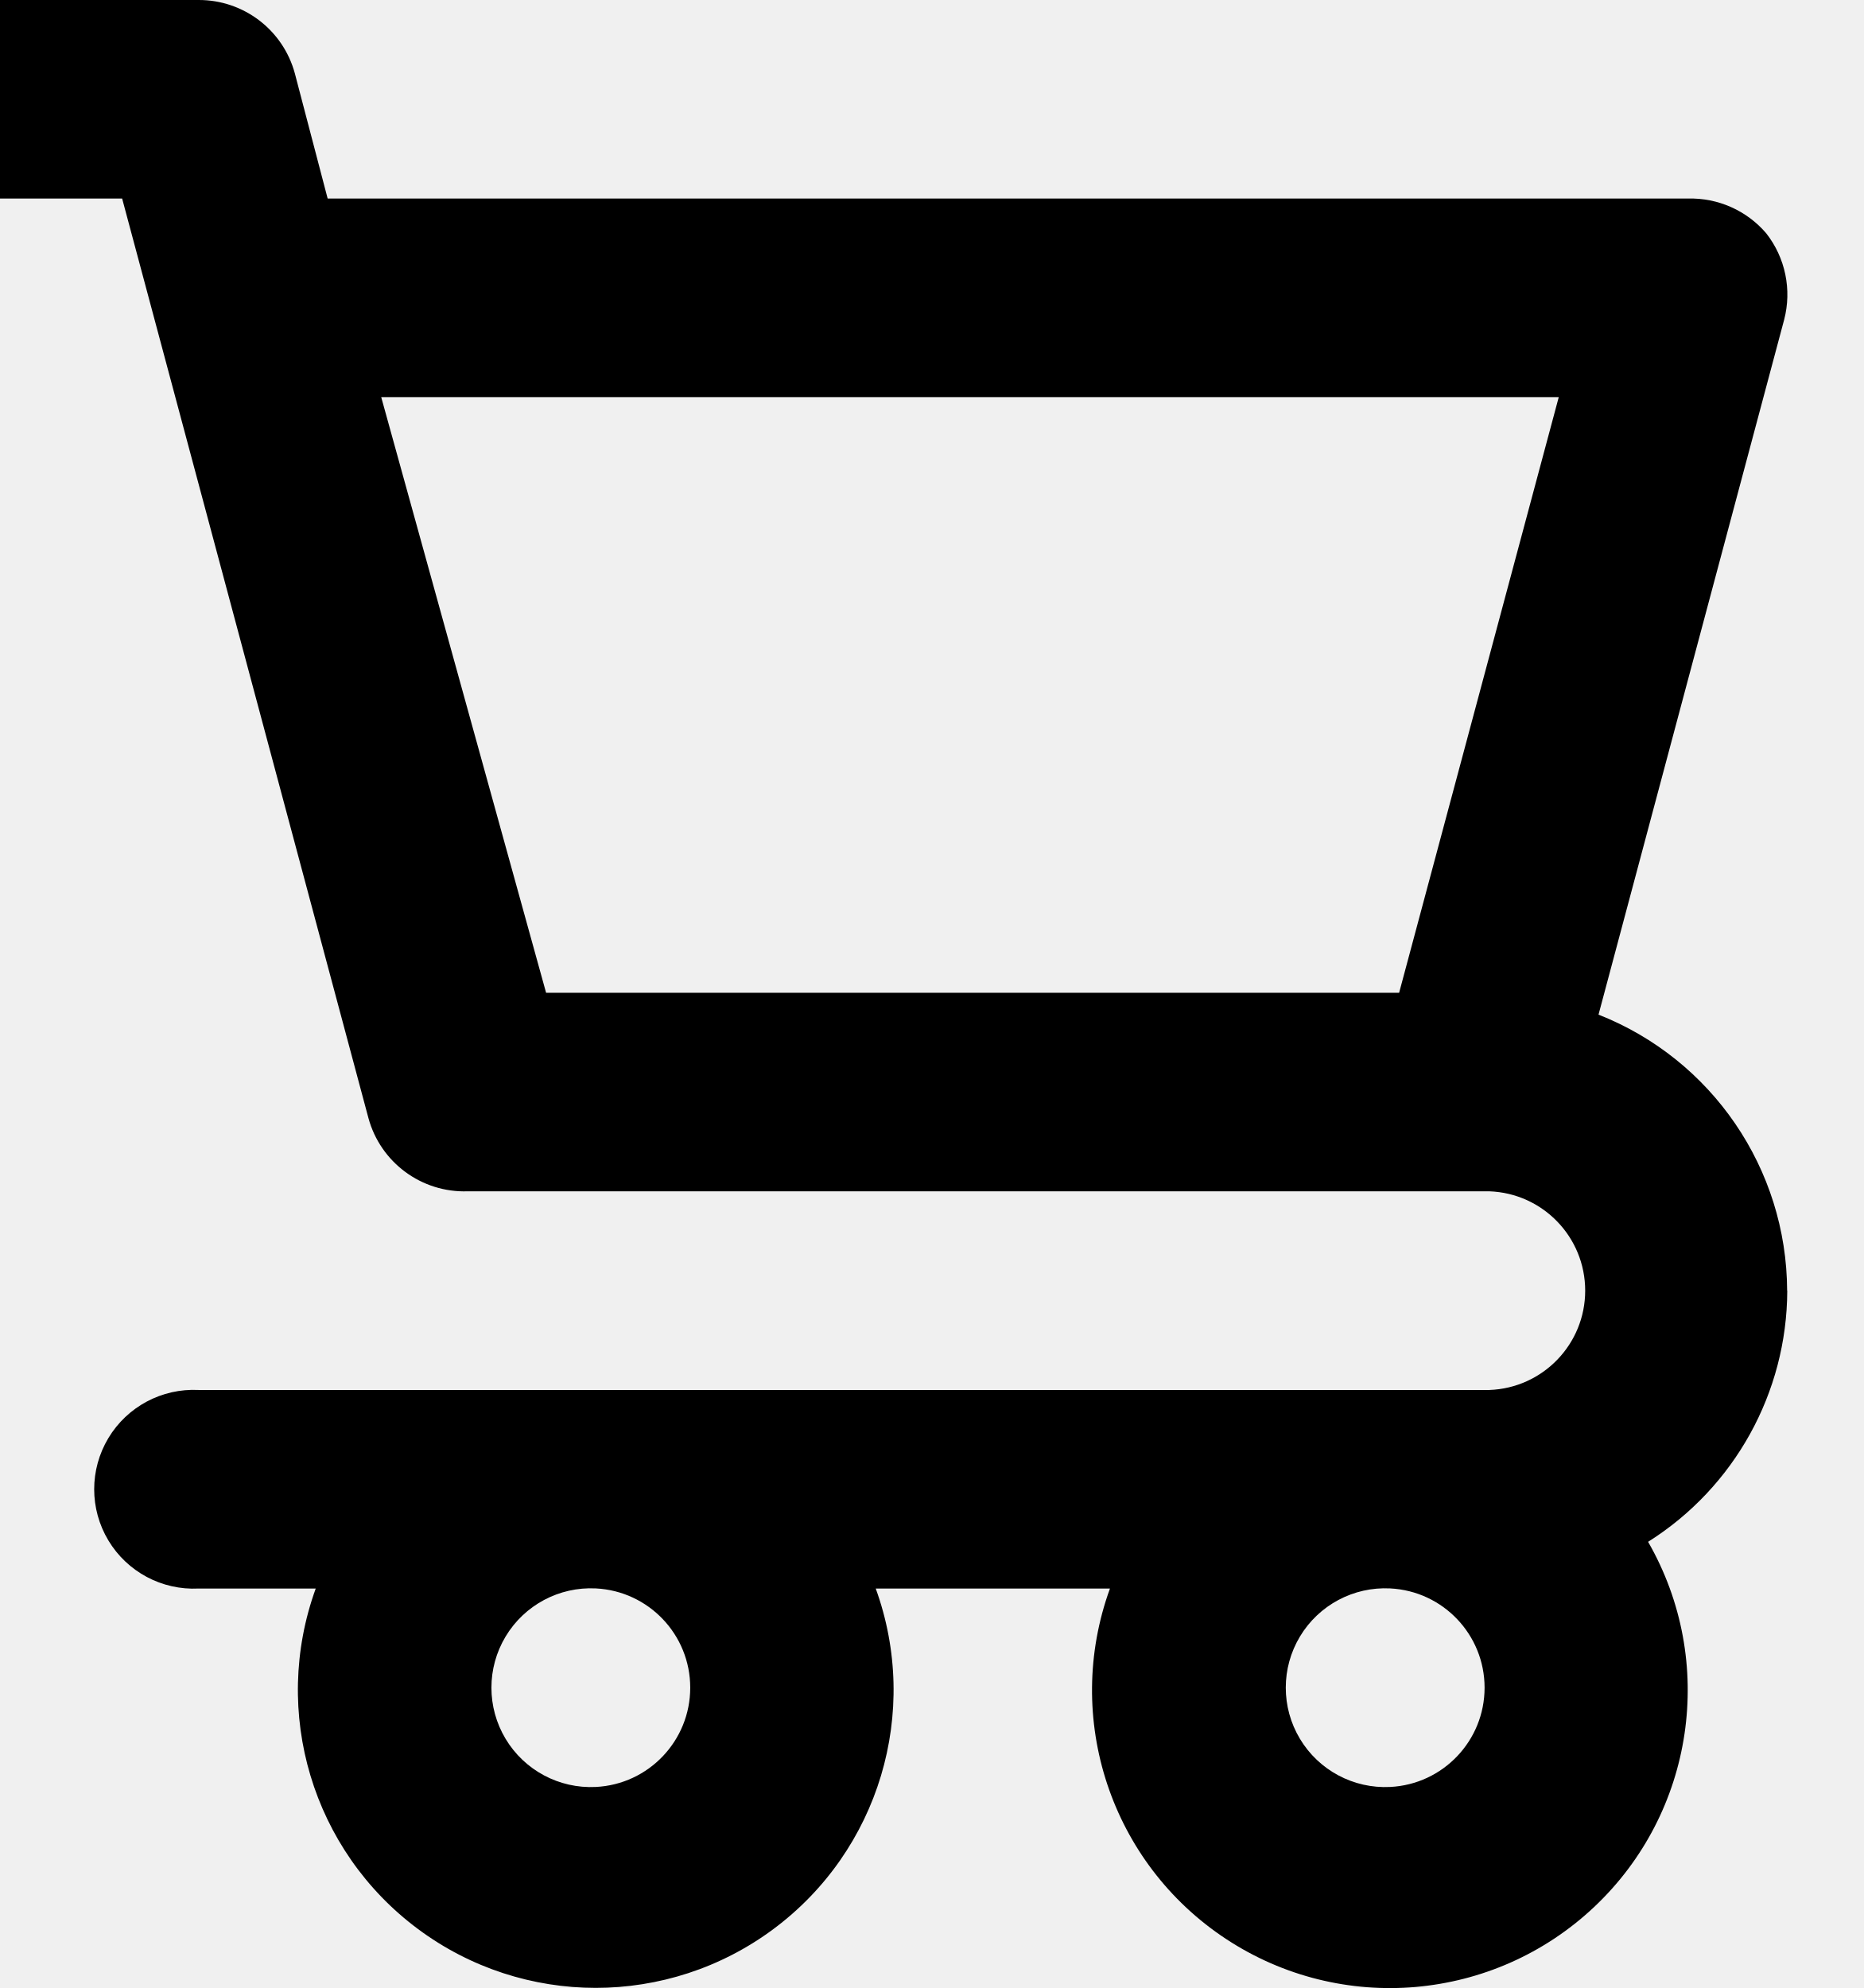
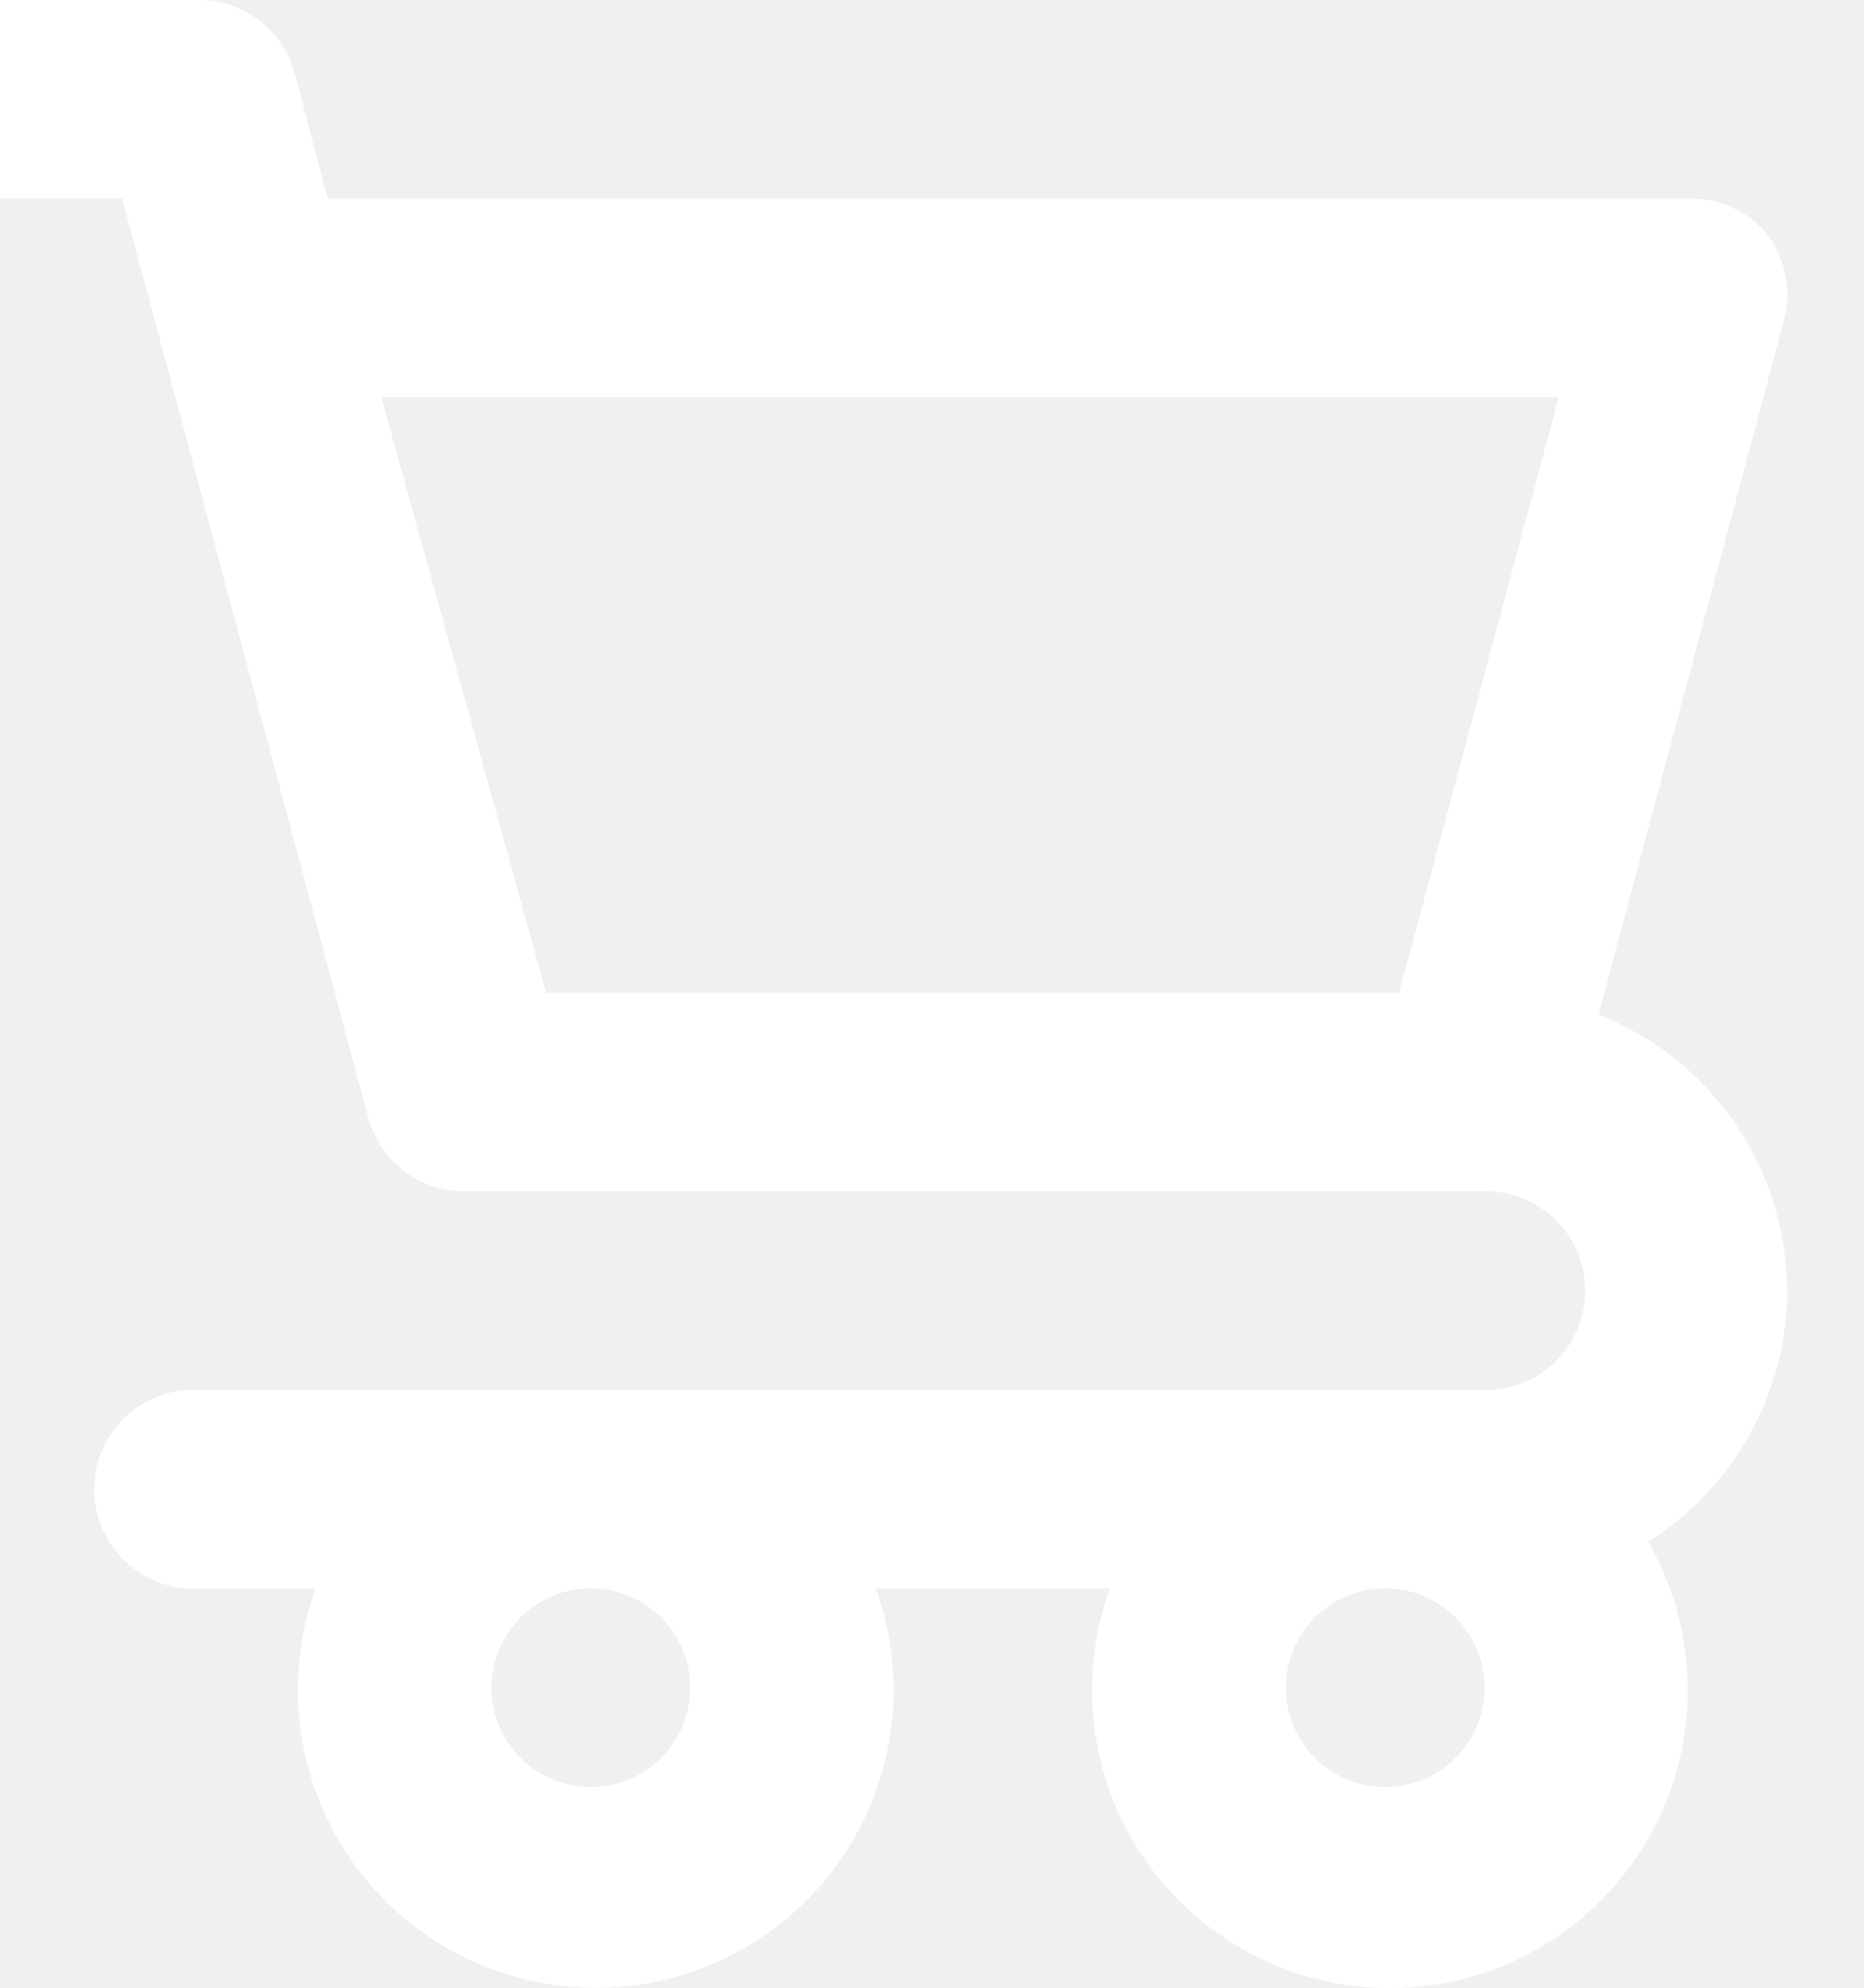
<svg xmlns="http://www.w3.org/2000/svg" width="15" height="16">
-   <path d="M14.383 10.388a2.397 2.397 0 0 0-1.518-2.222l1.494-5.593a.8.8 0 0 0-.144-.695.8.8 0 0 0-.631-.28H2.637L2.373.591A.8.8 0 0 0 1.598 0H0v1.598h.983l1.982 7.4a.8.8 0 0 0 .799.59h8.222a.8.8 0 0 1 0 1.599H1.598a.8.8 0 1 0 0 1.598h.943a2.397 2.397 0 1 0 4.507 0h1.885a2.397 2.397 0 1 0 4.331-.376 2.397 2.397 0 0 0 1.12-2.021ZM11.26 7.99H4.395L3.068 3.196h9.477L11.26 7.991Zm-6.465 6.392a.8.8 0 1 1 0-1.598.8.8 0 0 1 0 1.598Zm6.393 0a.8.8 0 1 1 0-1.598.8.8 0 0 1 0 1.598Z" fill="#000" />
+   <path d="M14.383 10.388a2.397 2.397 0 0 0-1.518-2.222l1.494-5.593a.8.8 0 0 0-.144-.695.8.8 0 0 0-.631-.28H2.637L2.373.591A.8.8 0 0 0 1.598 0H0v1.598h.983l1.982 7.4a.8.8 0 0 0 .799.59h8.222a.8.8 0 0 1 0 1.599H1.598a.8.8 0 1 0 0 1.598h.943a2.397 2.397 0 1 0 4.507 0h1.885a2.397 2.397 0 1 0 4.331-.376 2.397 2.397 0 0 0 1.12-2.021ZM11.26 7.99H4.395L3.068 3.196h9.477L11.26 7.991Zm-6.465 6.392a.8.8 0 1 1 0-1.598.8.8 0 0 1 0 1.598Zm6.393 0a.8.8 0 1 1 0-1.598.8.8 0 0 1 0 1.598Z" fill="#FFF" />
</svg>
